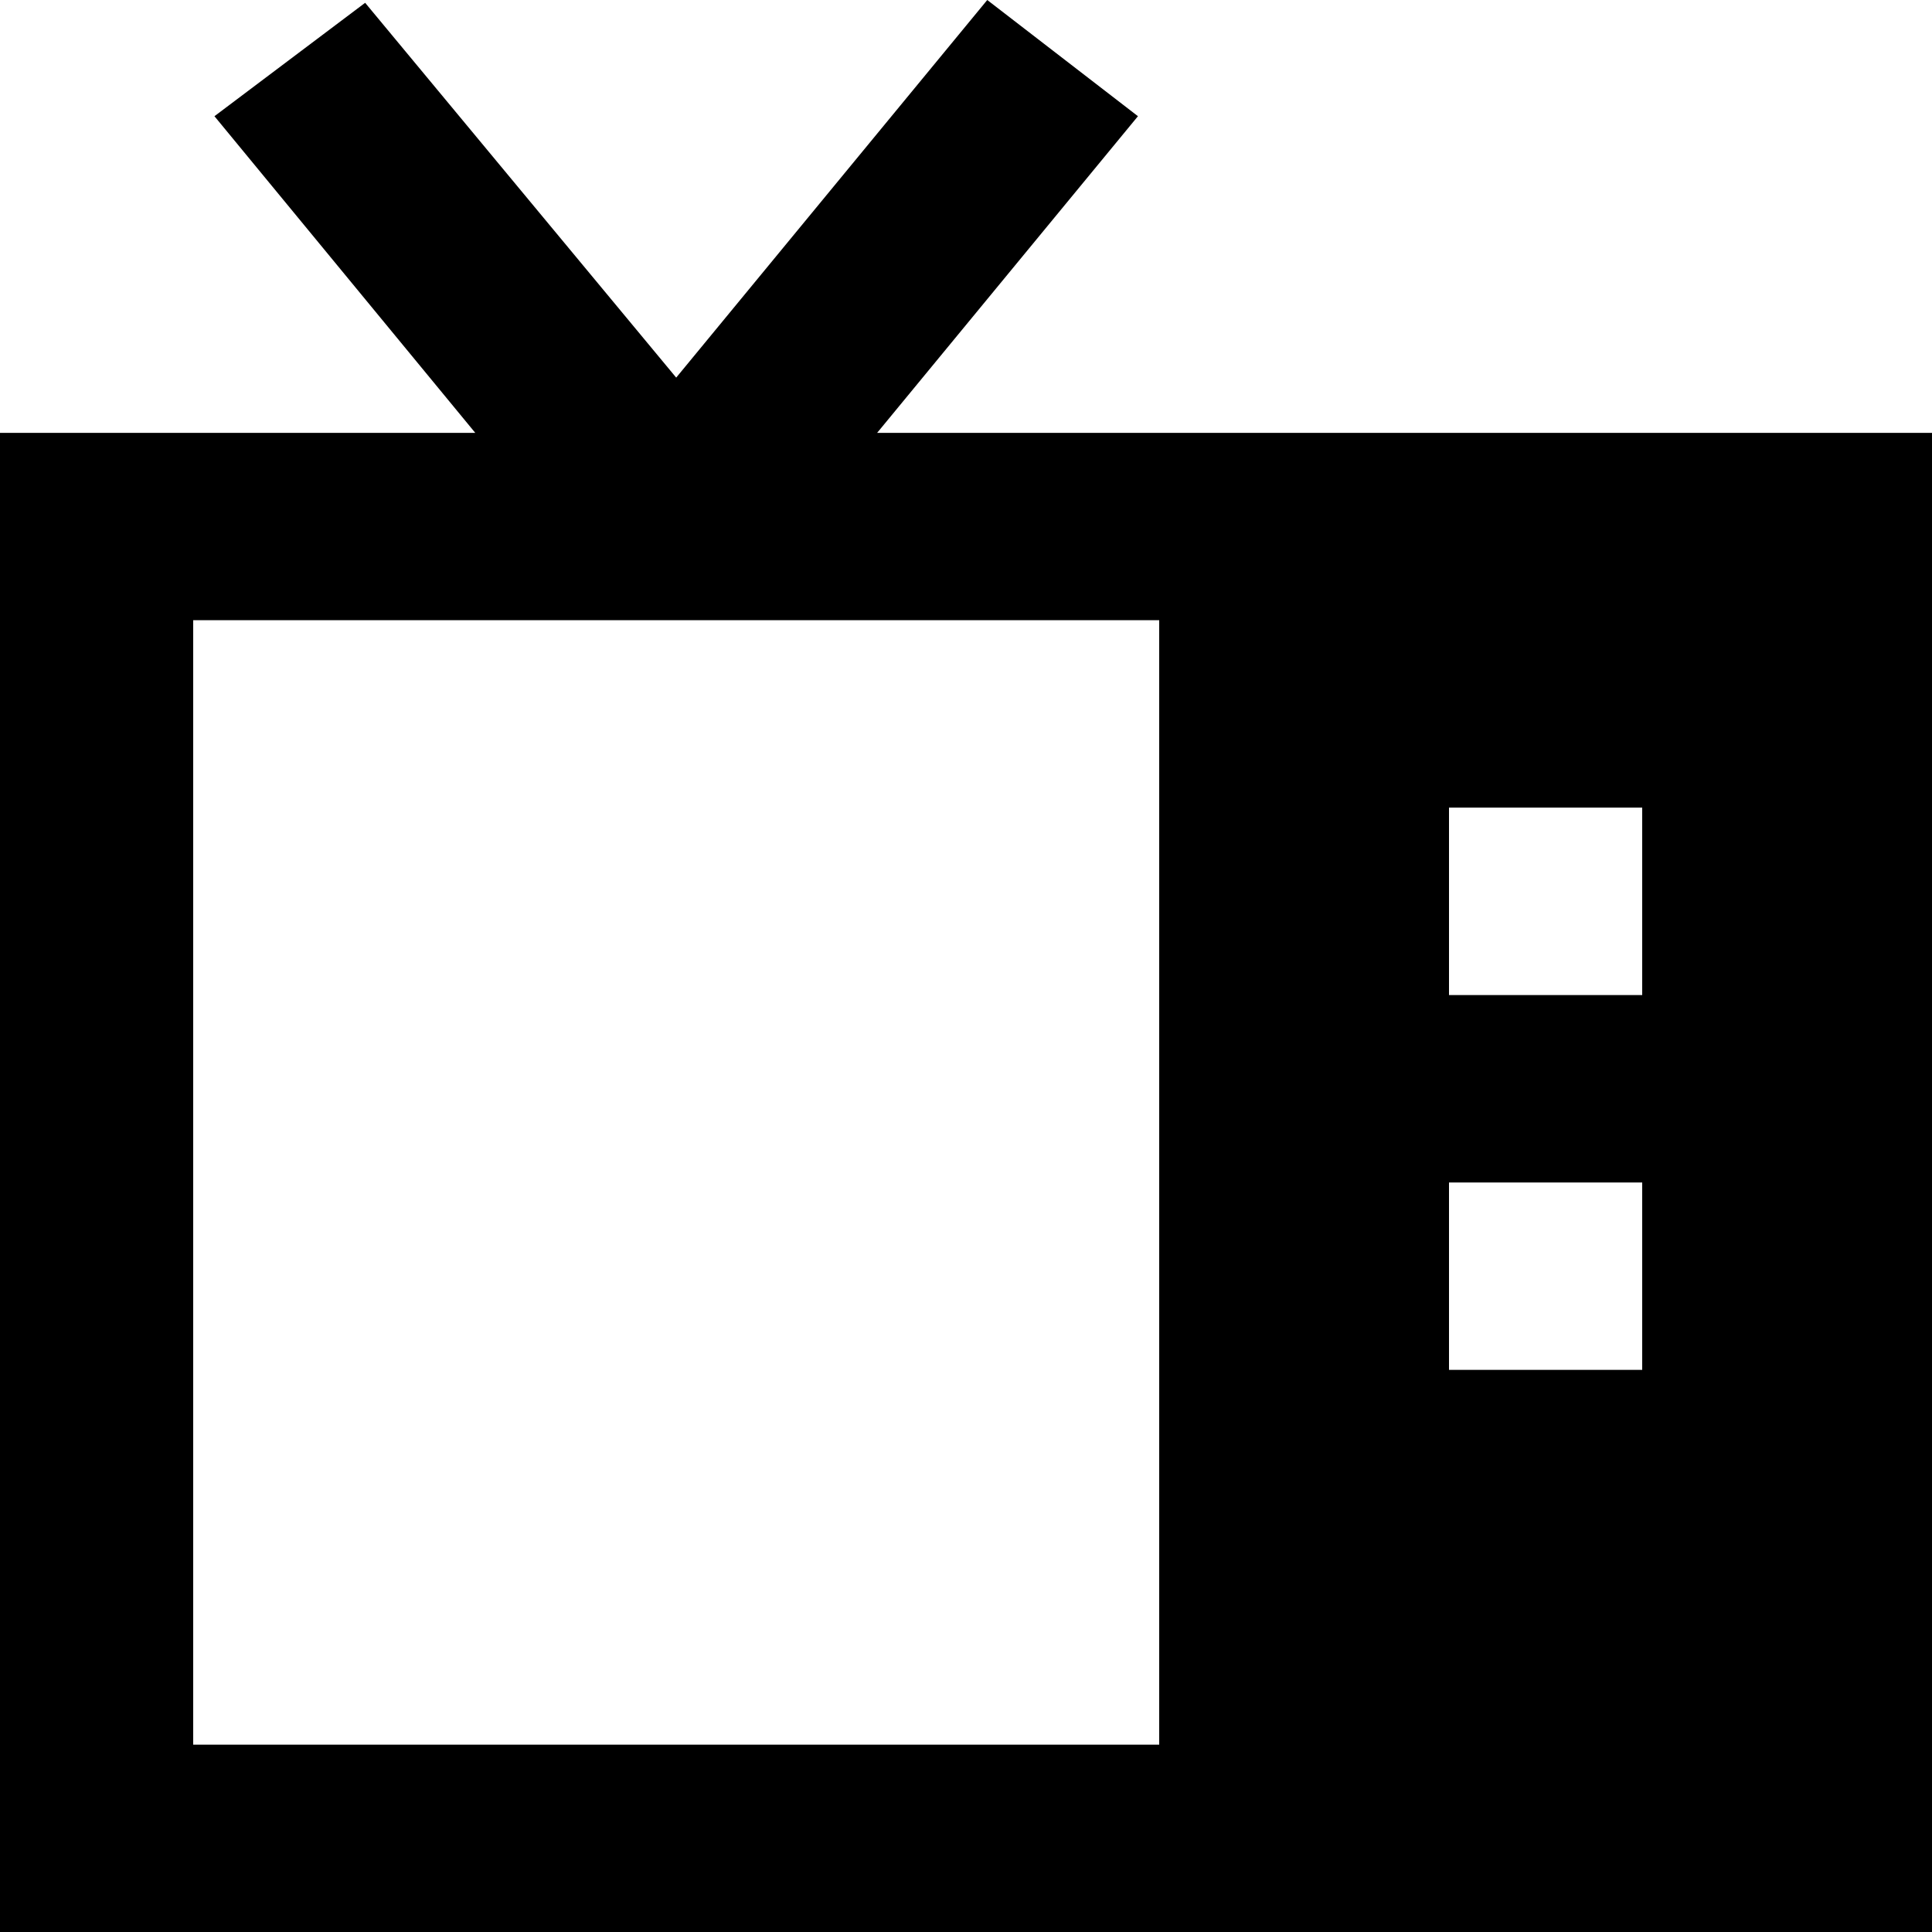
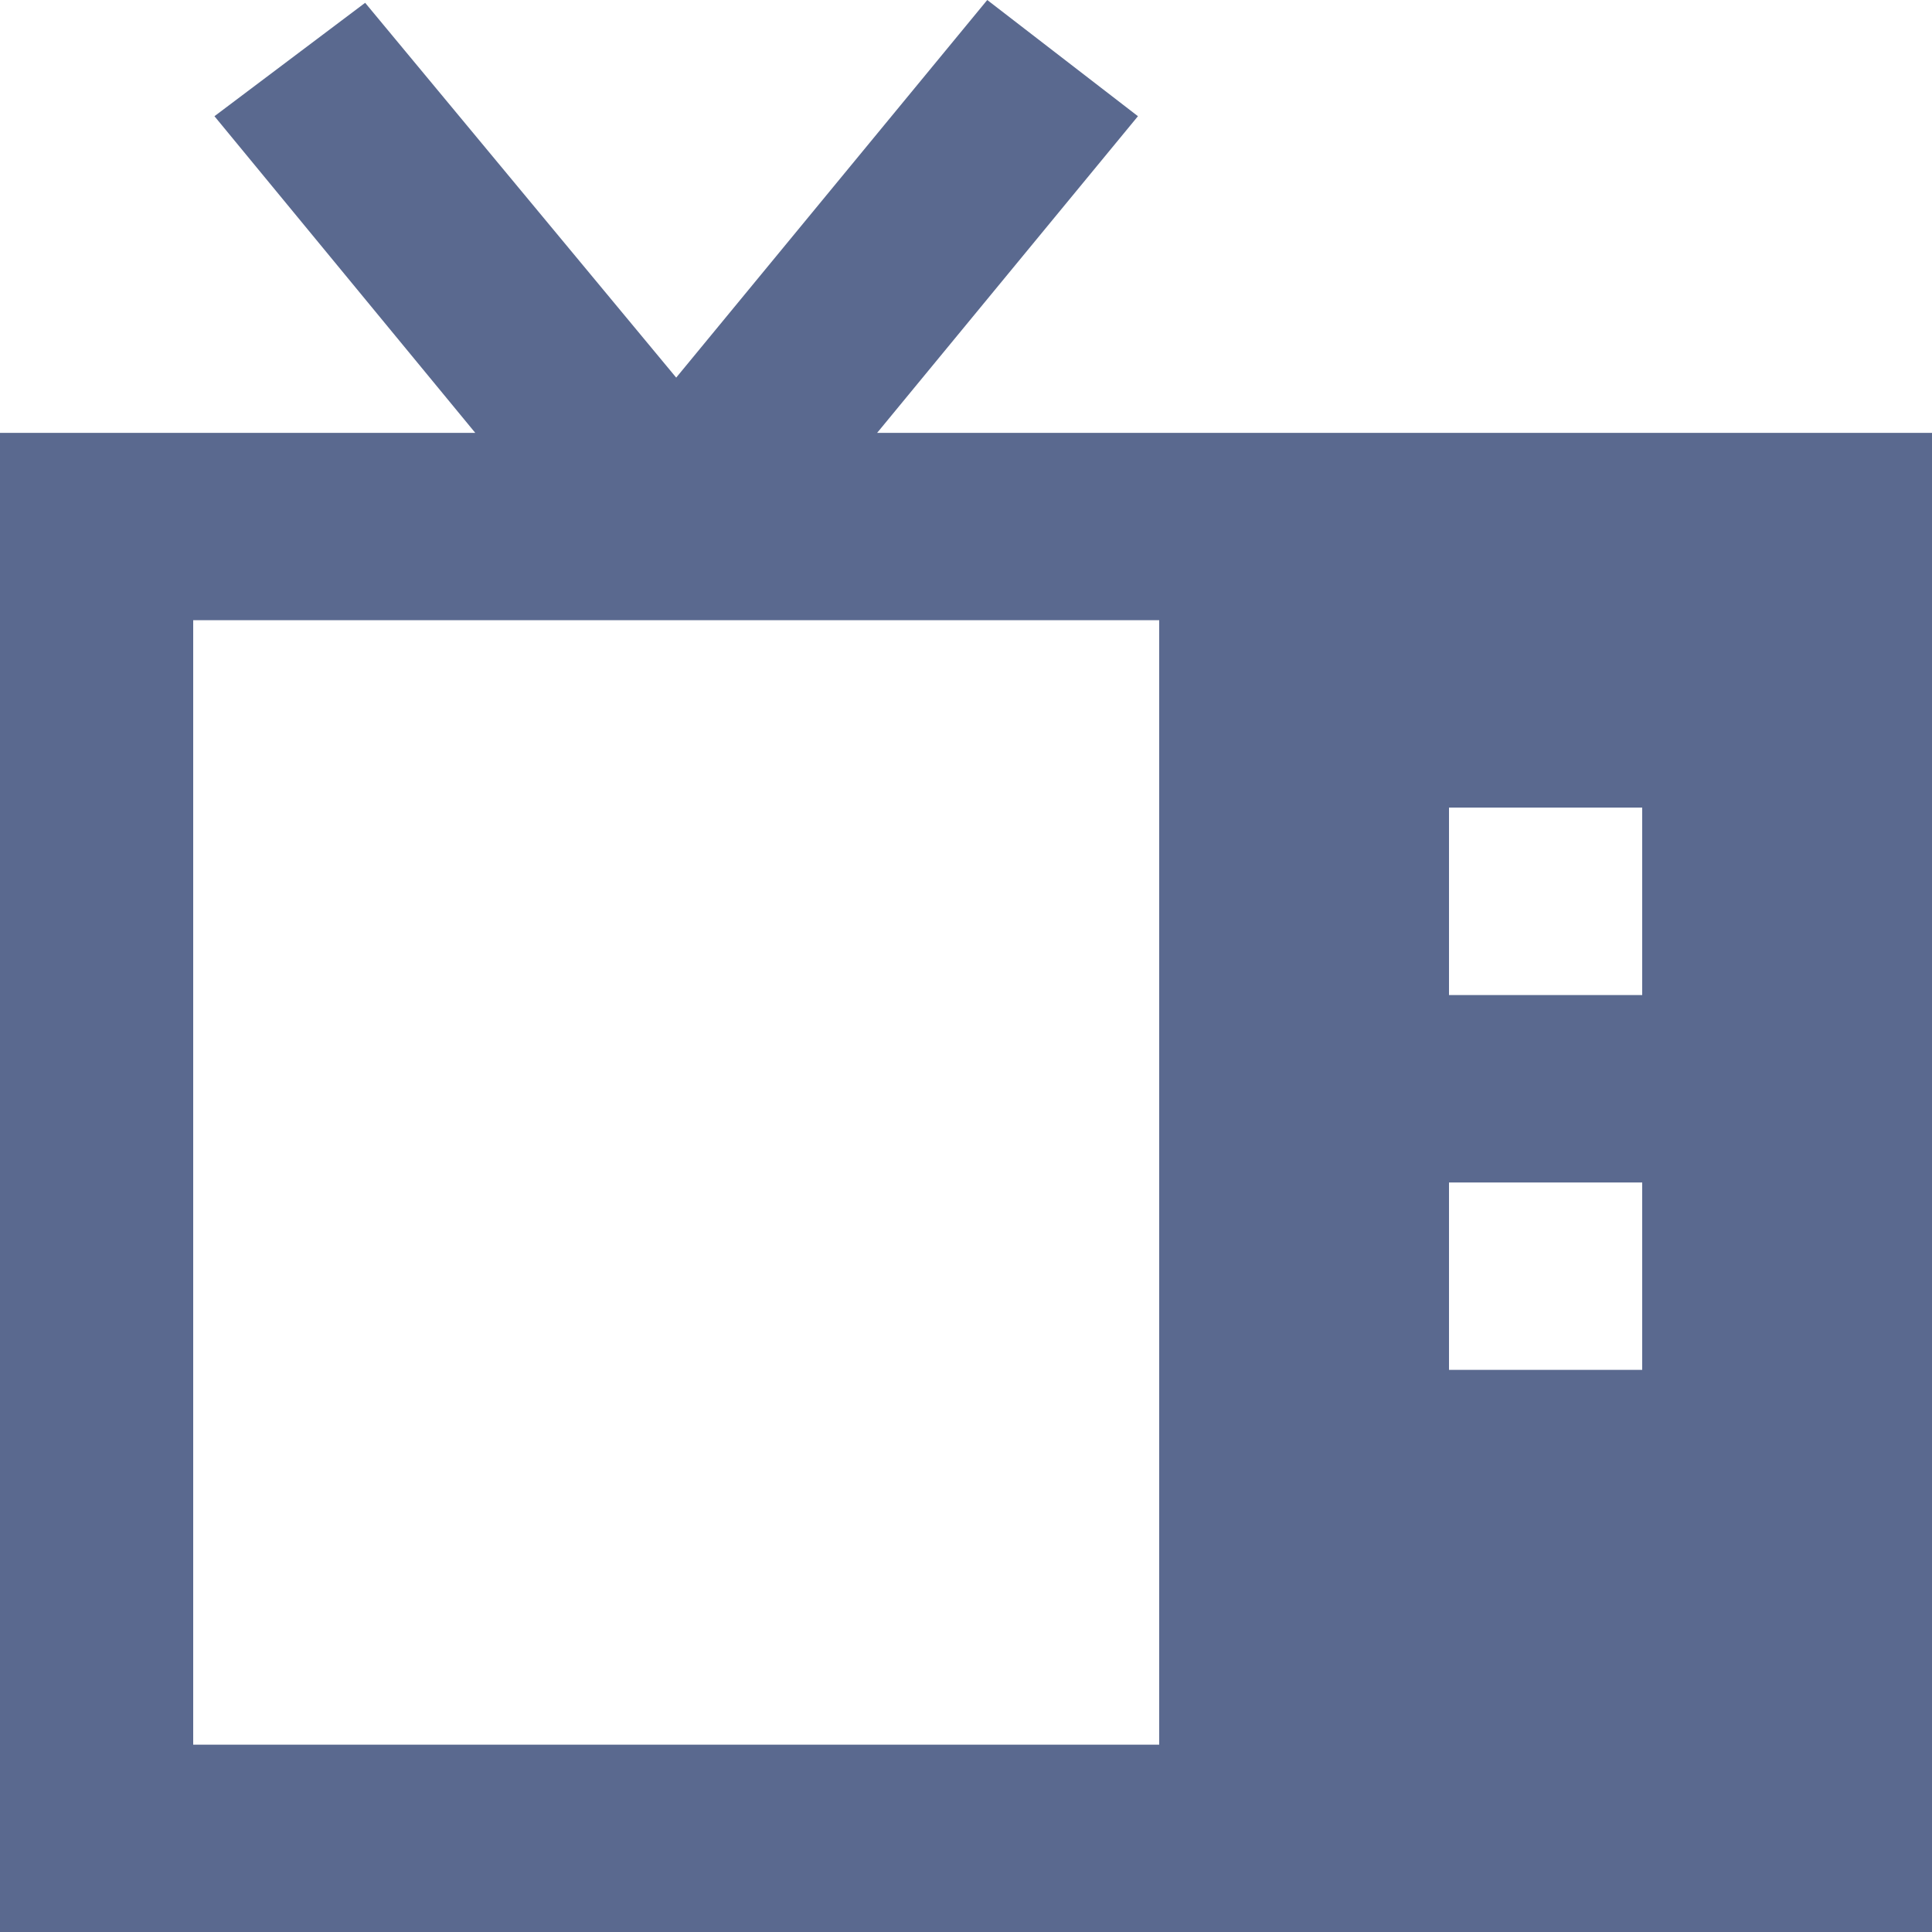
<svg xmlns="http://www.w3.org/2000/svg" width="20" height="20">
-   <path d="M20 4.481H9.08l2.7-3.278L10.22 0 7 3.909 3.78.029 2.22 1.203l2.7 3.278H0V20h20V4.481Zm-8 13.58H2V6.42h10v11.64Zm5-3.88h-2v-1.94h2v1.94Zm0-3.88h-2V8.36h2v1.94Z" fill="current" />
+   <path d="M20 4.481H9.08l2.7-3.278L10.22 0 7 3.909 3.78.029 2.22 1.203l2.7 3.278H0V20h20V4.481Zm-8 13.58H2V6.42h10v11.64Zm5-3.88h-2v-1.94h2v1.94Zm0-3.88h-2V8.36h2v1.94Z" fill="#5A698F" />
</svg>
